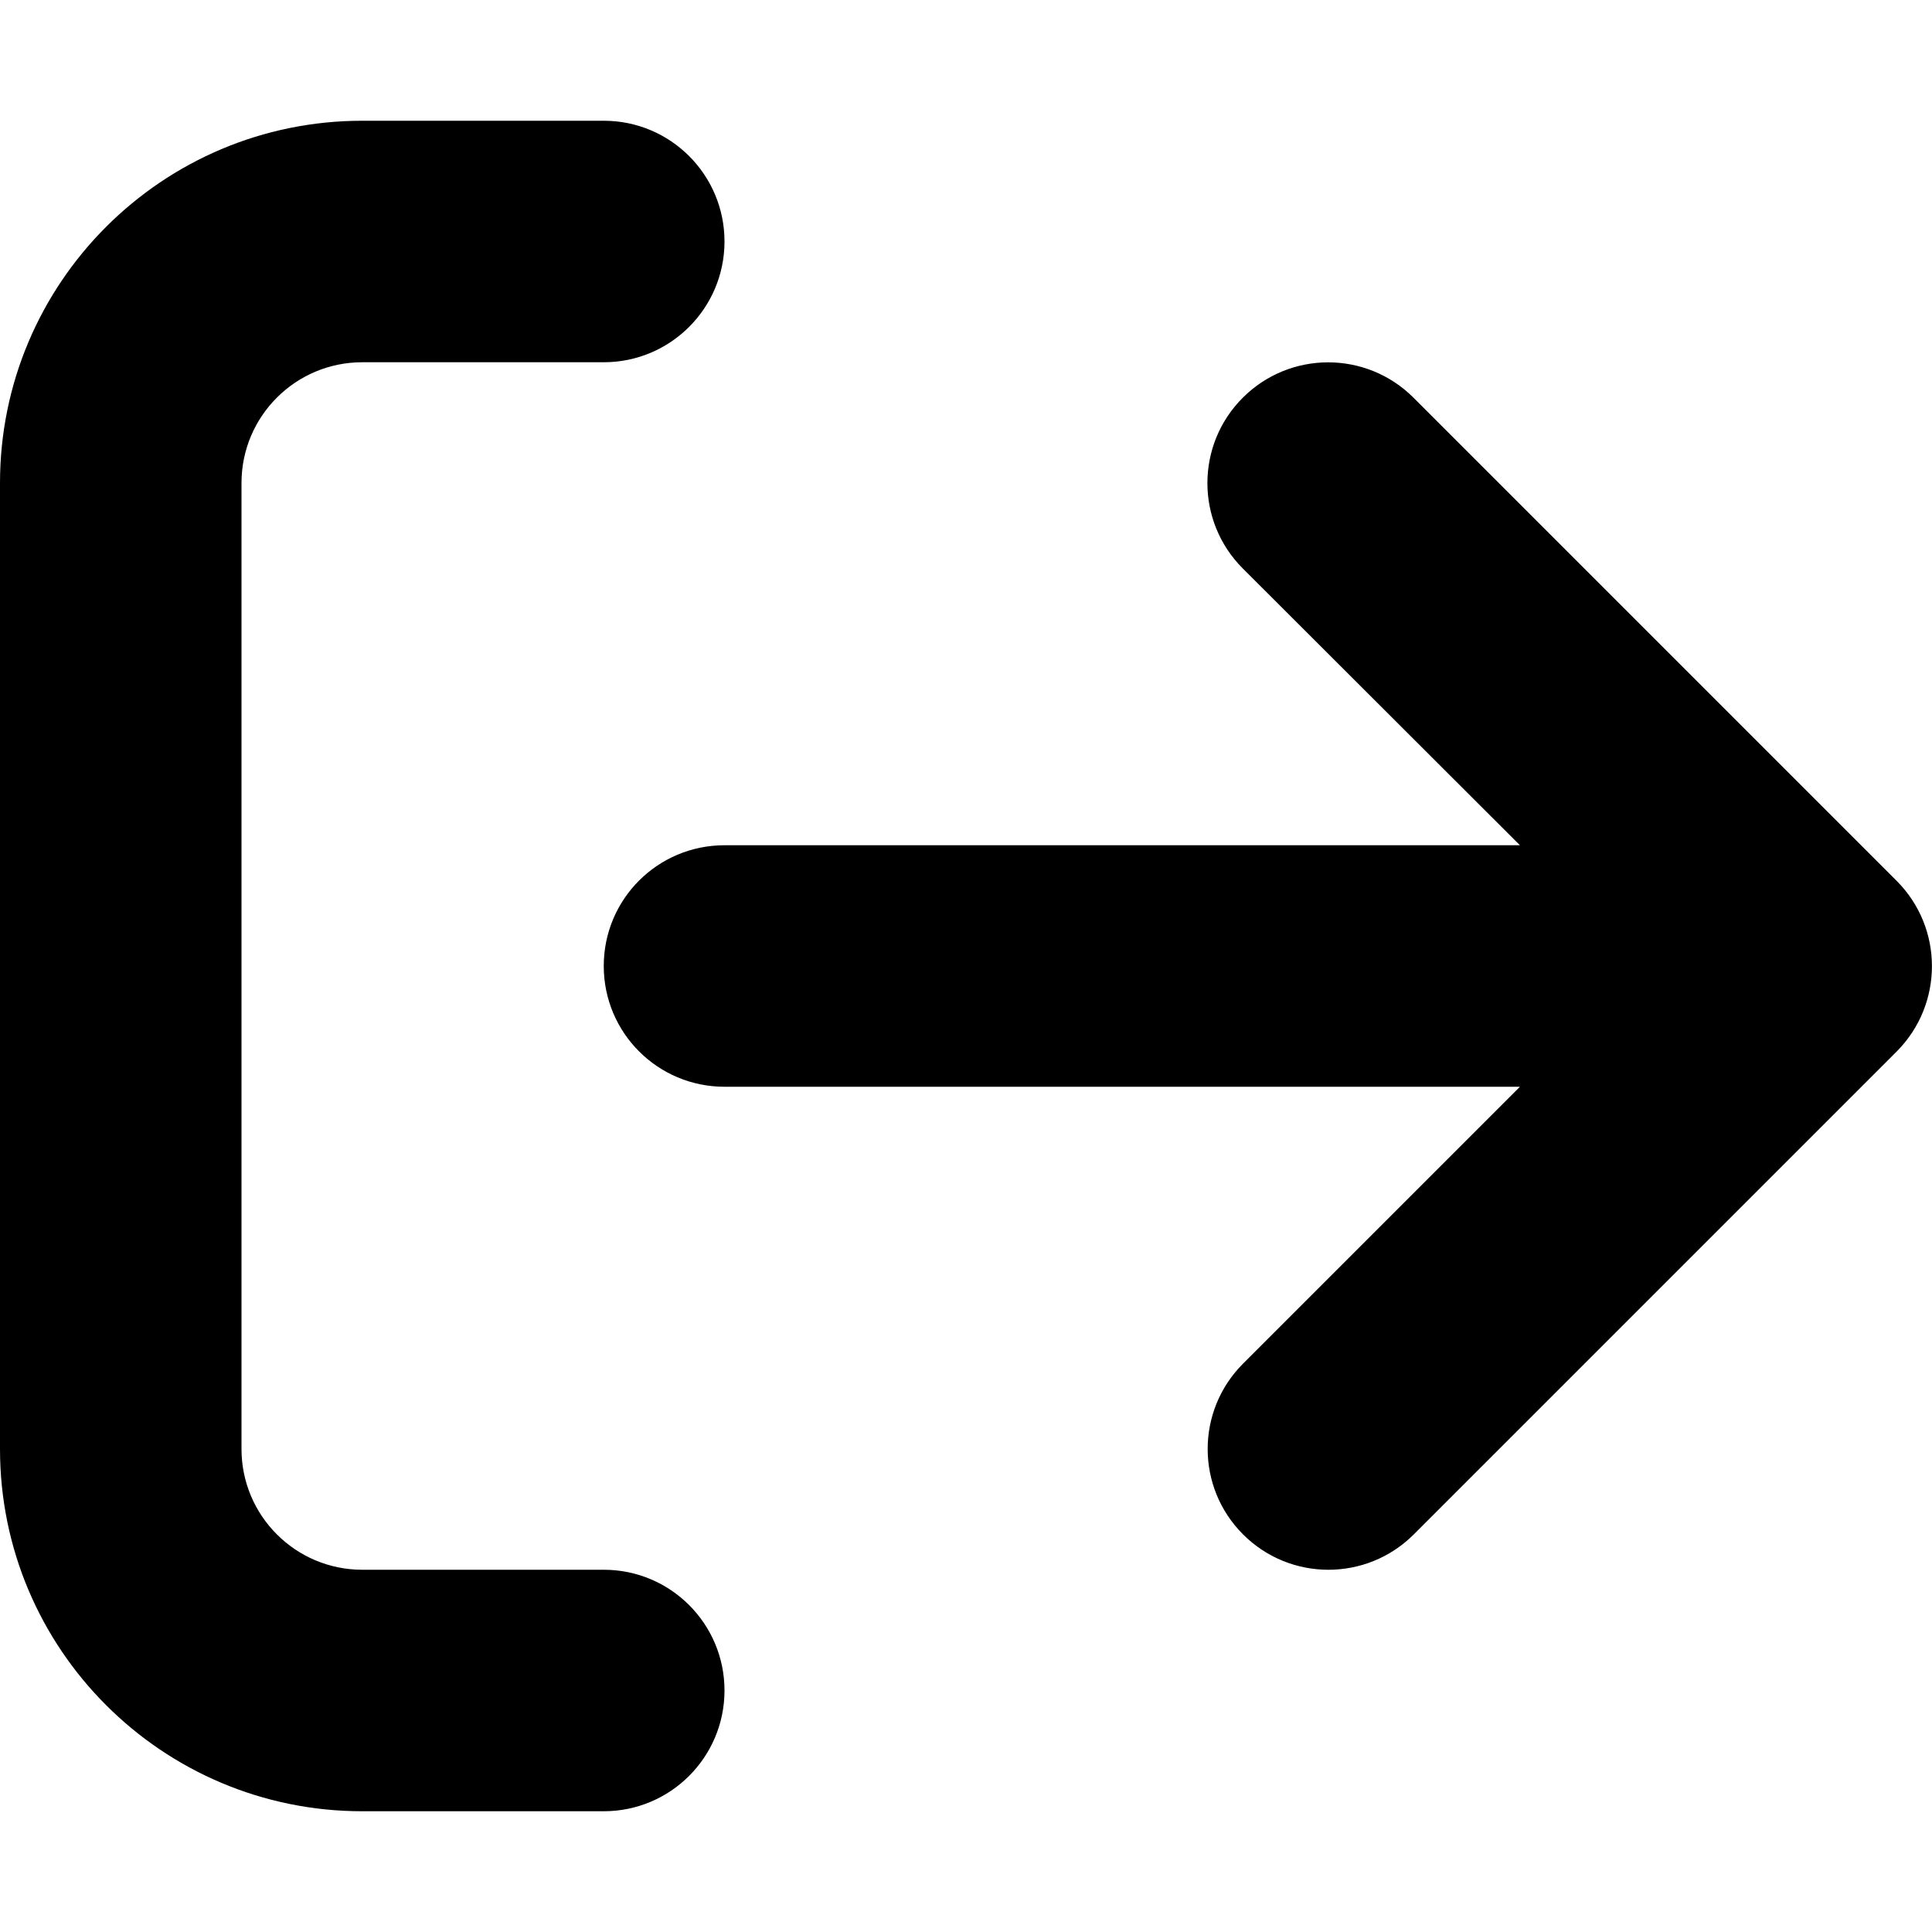
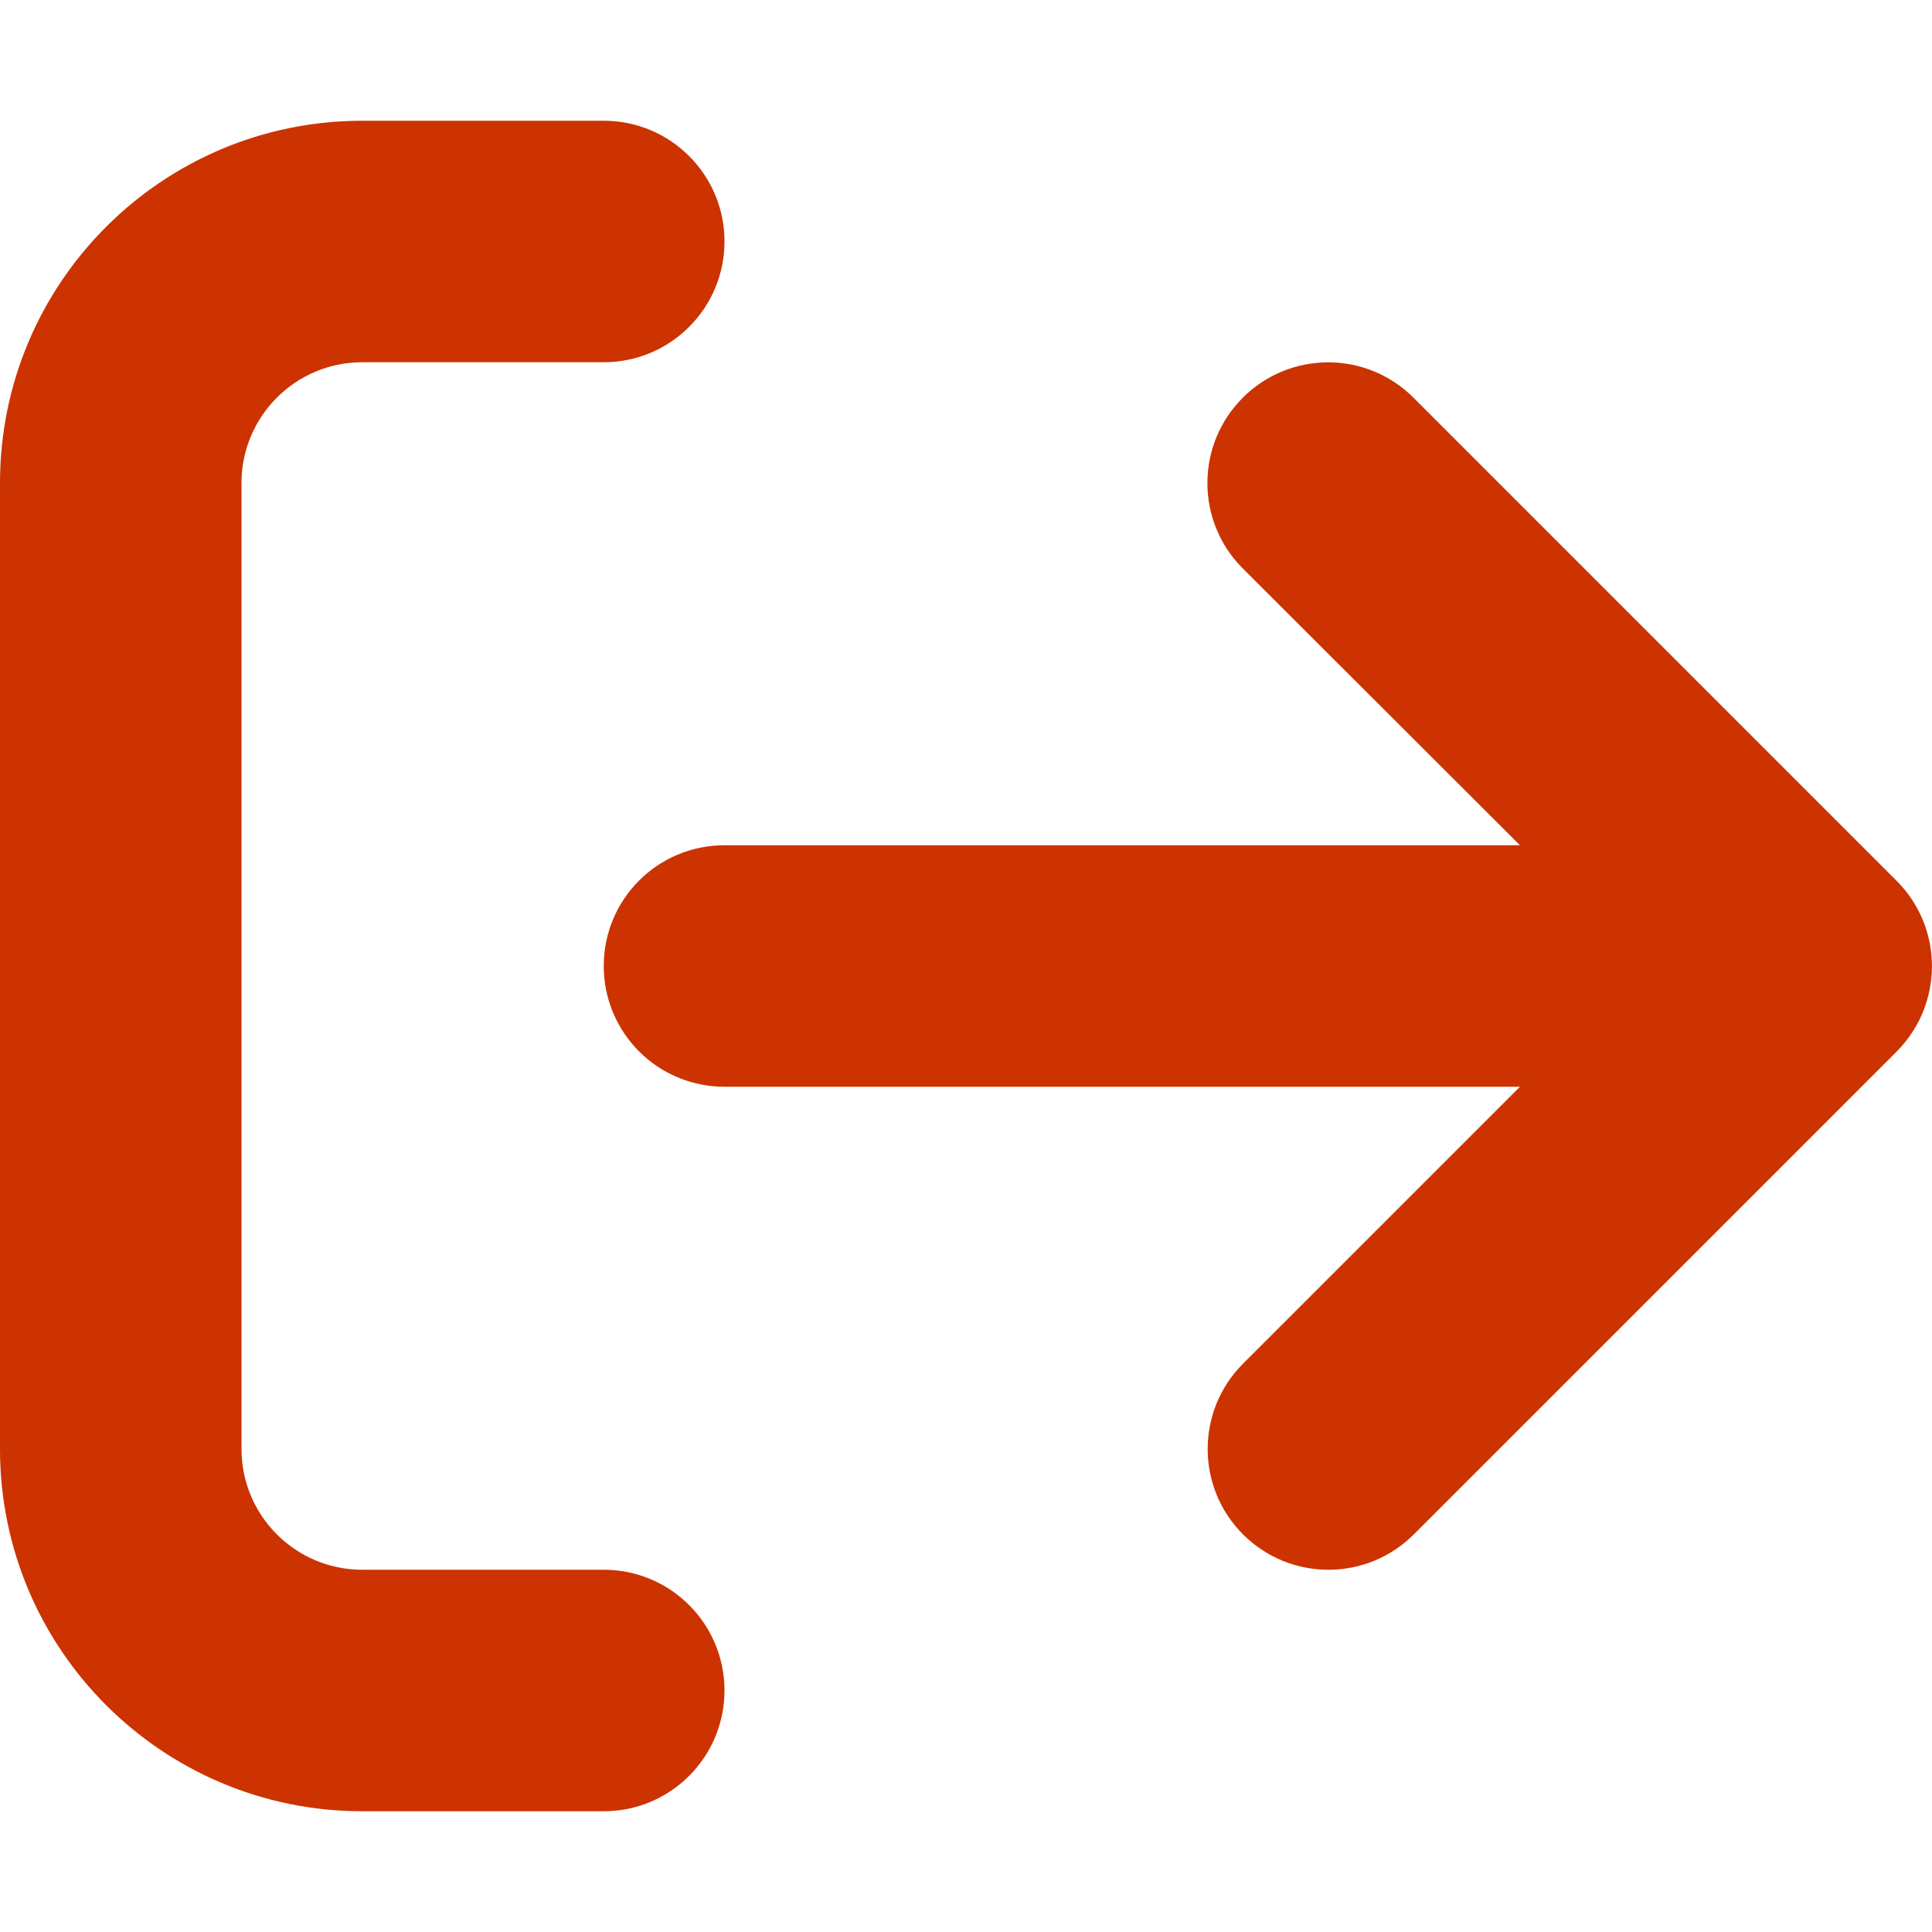
<svg xmlns="http://www.w3.org/2000/svg" viewBox="0 0 512 512">
-   <path d="M160 416H96c-17.67 0-32-14.33-32-32V128c0-17.67 14.33-32 32-32h64c17.67 0 32-14.33 32-32S177.7 32 160 32H96C42.98 32 0 74.98 0 128v256c0 53.02 42.98 96 96 96h64c17.67 0 32-14.33 32-32S177.7 416 160 416zM502.6 233.4l-128-128c-12.51-12.51-32.76-12.49-45.25 0c-12.5 12.5-12.5 32.75 0 45.25L402.8 224H192C174.3 224 160 238.3 160 256s14.31 32 32 32h210.8l-73.38 73.38c-12.5 12.5-12.5 32.75 0 45.25s32.75 12.5 45.25 0l128-128C515.1 266.1 515.1 245.9 502.6 233.4z" />
+   <path fill="#cc3300" d="M160 416H96c-17.67 0-32-14.33-32-32V128c0-17.67 14.33-32 32-32h64c17.67 0 32-14.33 32-32S177.7 32 160 32H96C42.98 32 0 74.98 0 128v256c0 53.02 42.98 96 96 96h64c17.67 0 32-14.33 32-32S177.7 416 160 416zM502.6 233.4l-128-128c-12.51-12.51-32.76-12.49-45.25 0c-12.5 12.5-12.5 32.75 0 45.25L402.8 224H192C174.3 224 160 238.3 160 256s14.31 32 32 32h210.8l-73.38 73.38c-12.5 12.5-12.5 32.75 0 45.25s32.75 12.5 45.25 0l128-128C515.1 266.1 515.1 245.9 502.6 233.4z" />
</svg>
